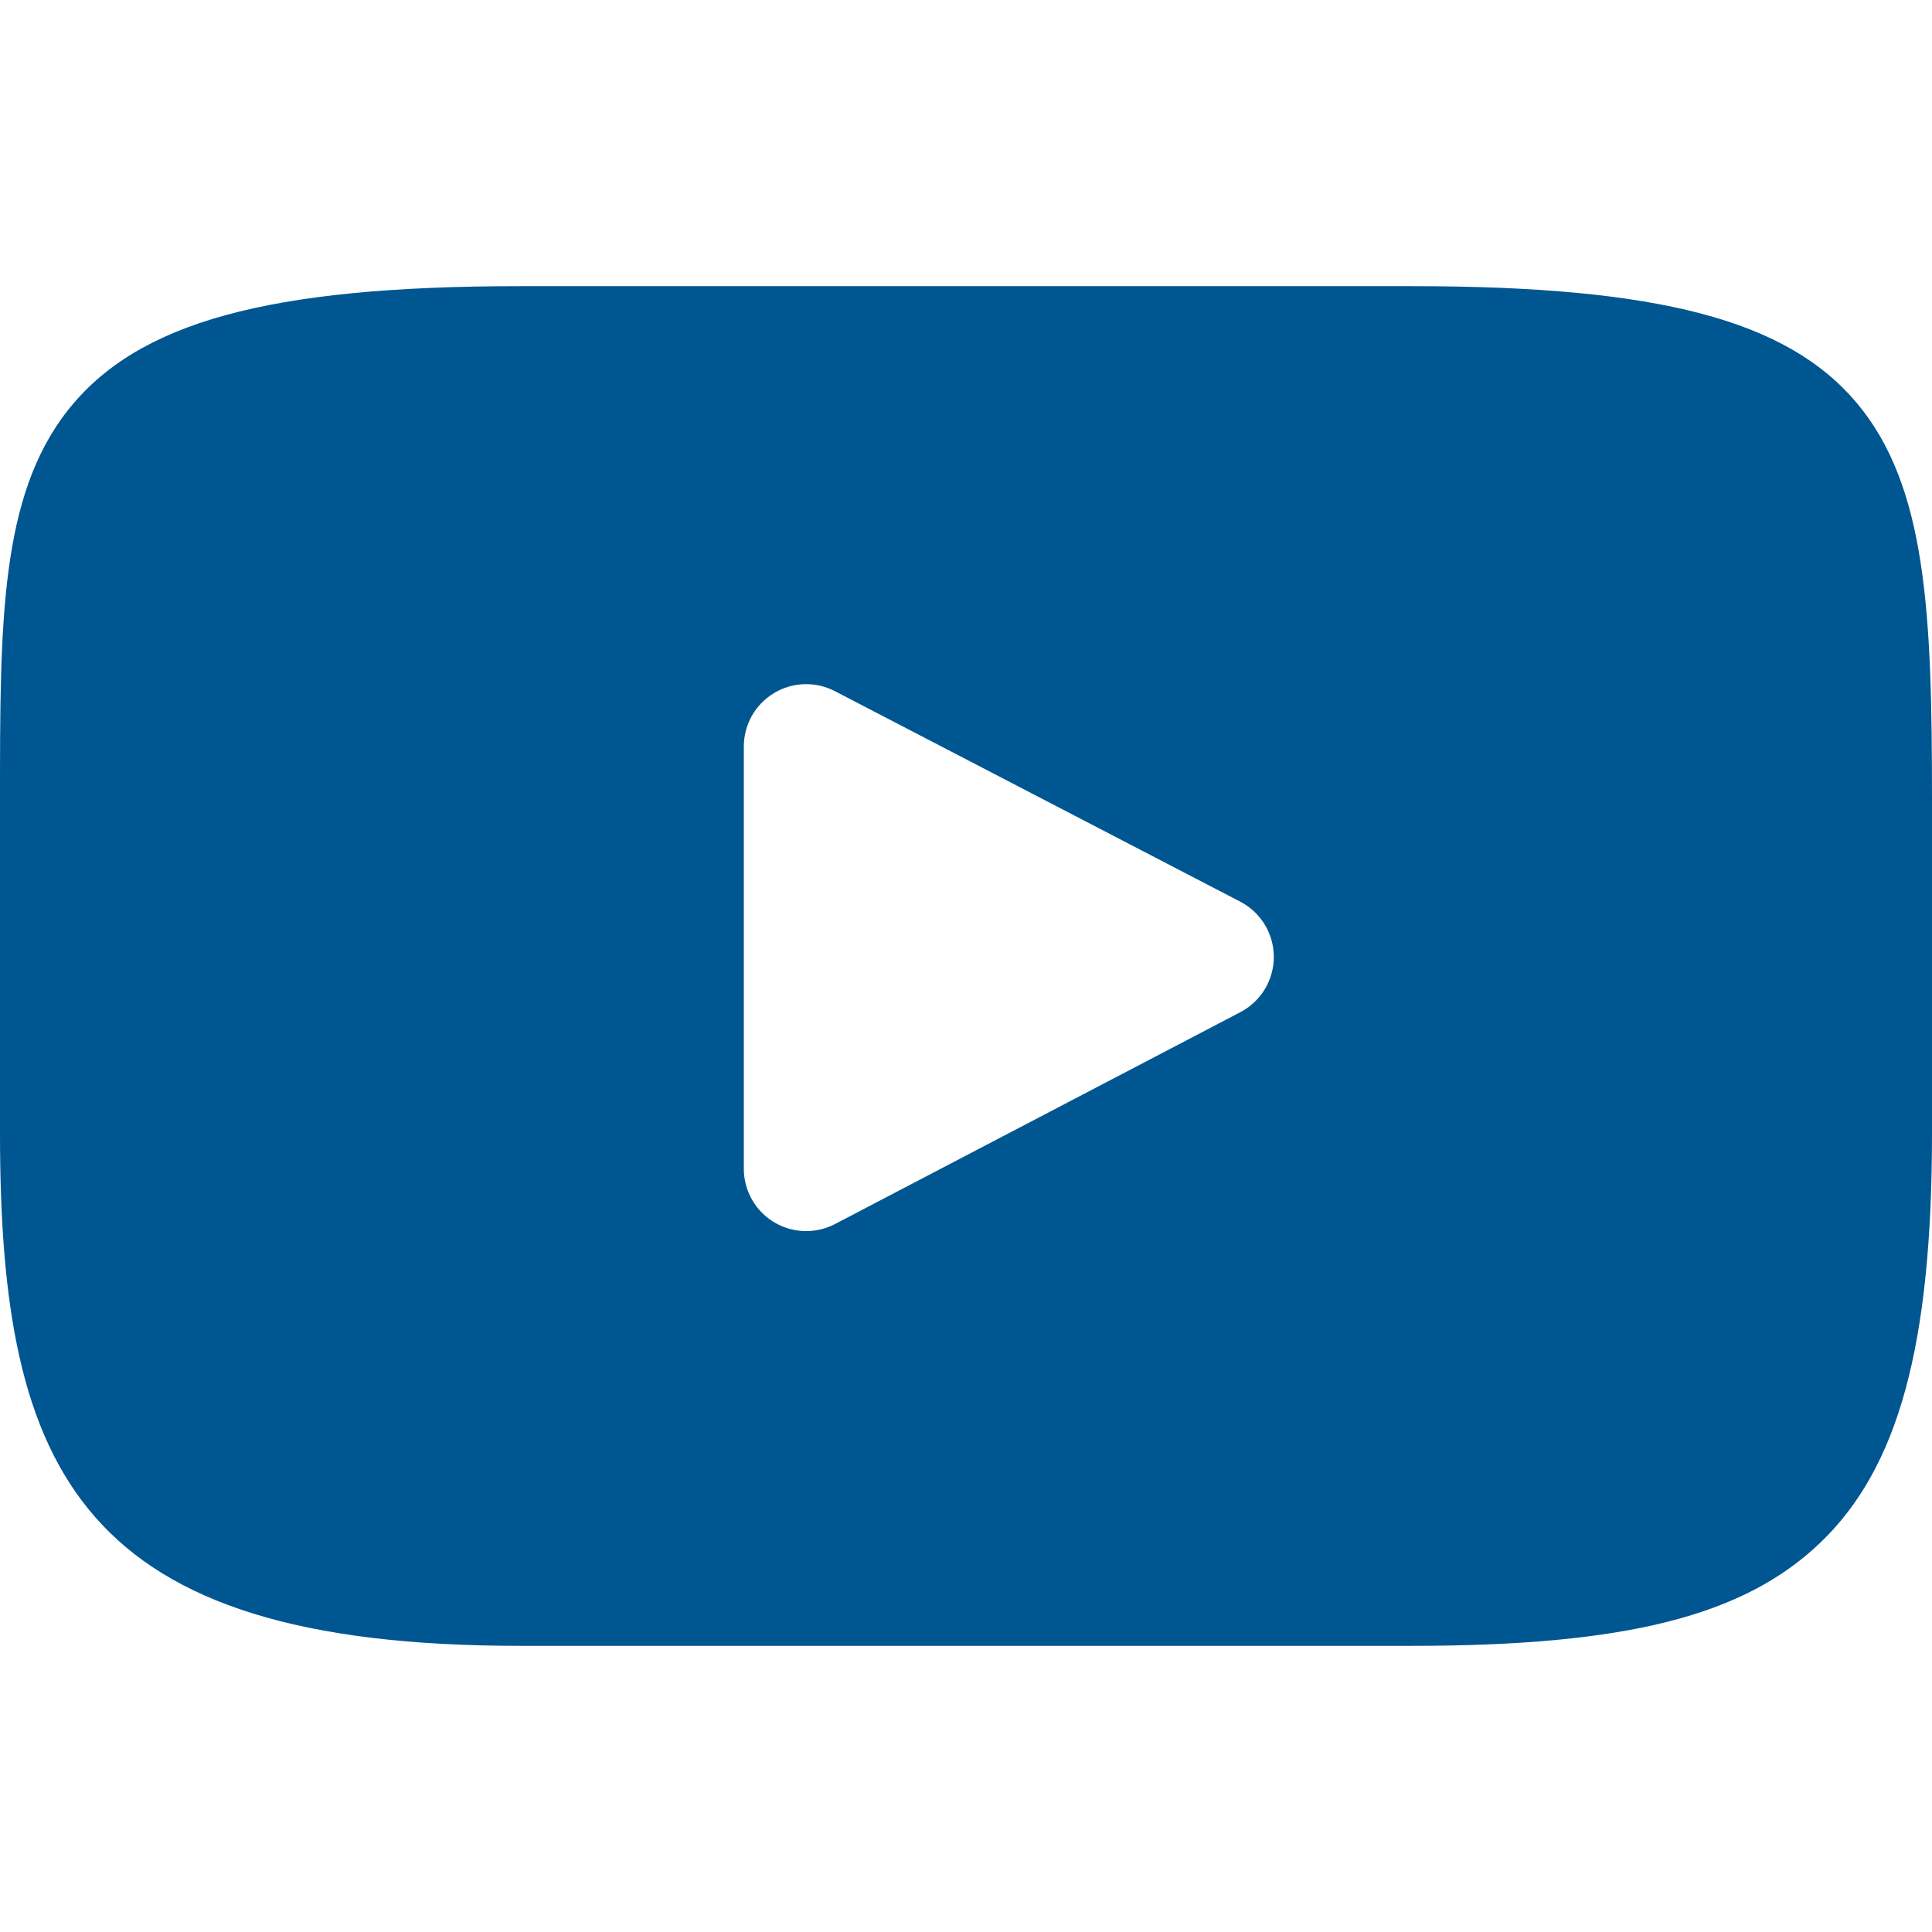
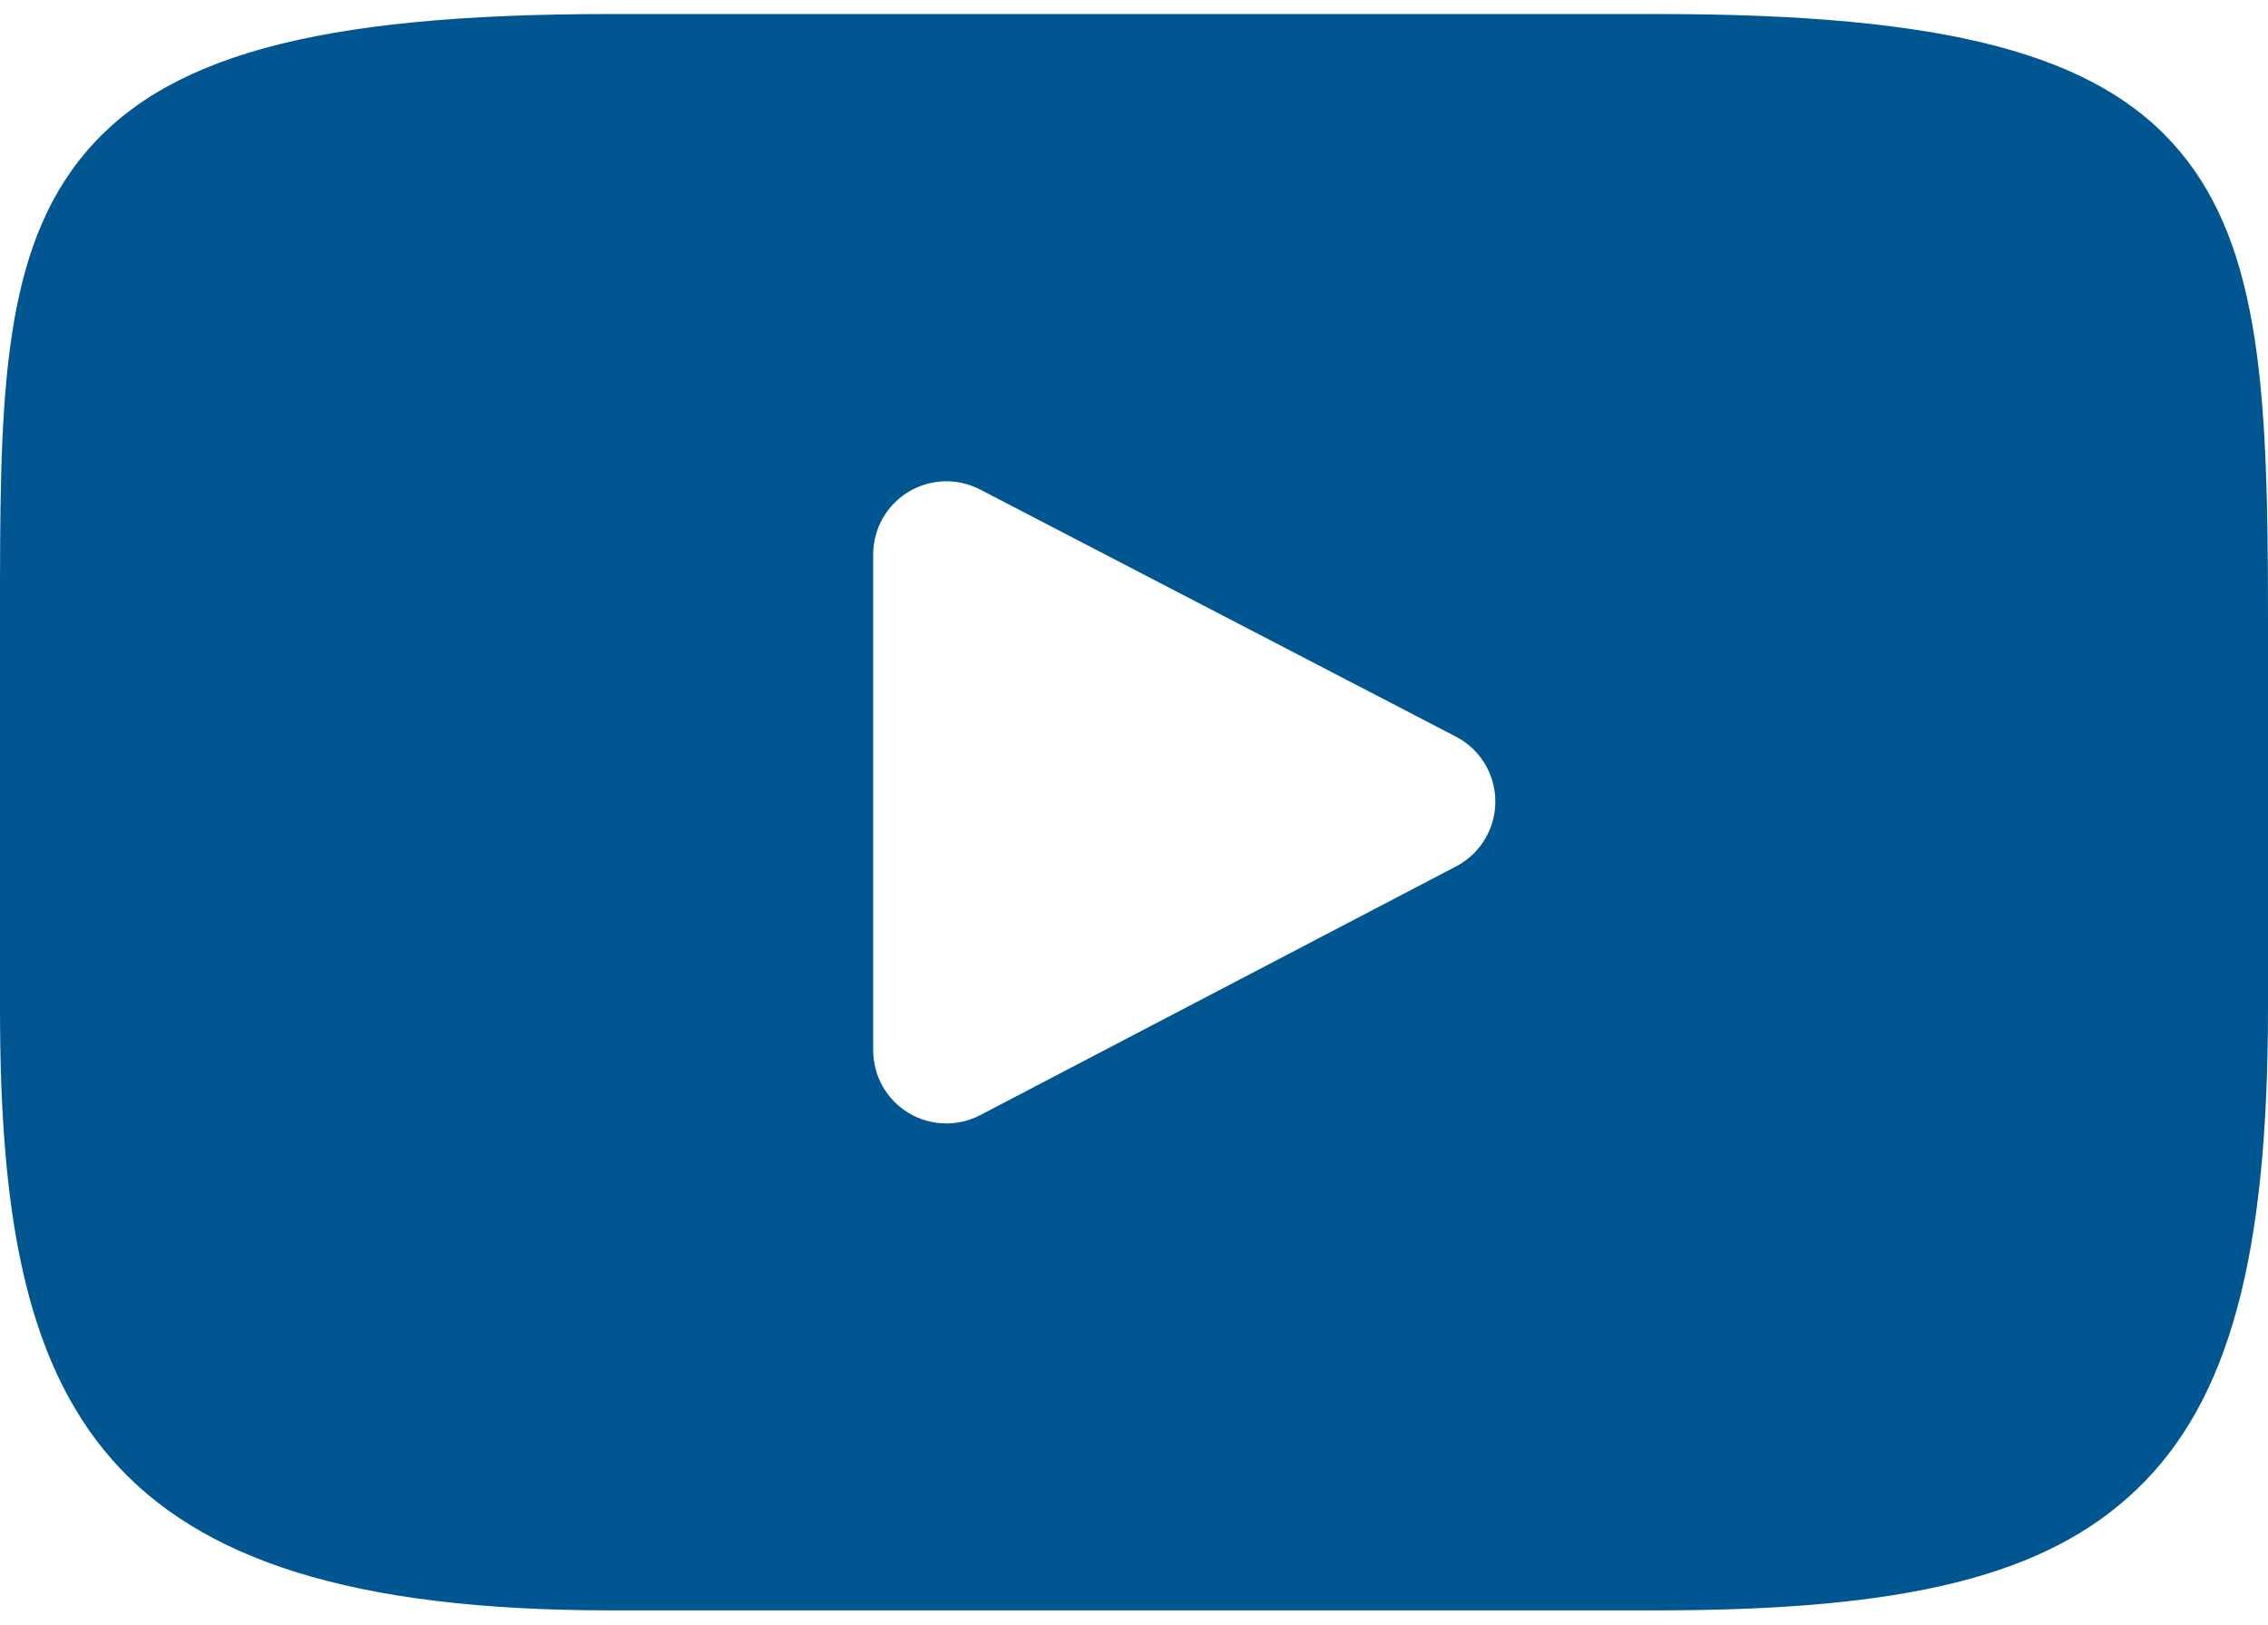
- <svg xmlns="http://www.w3.org/2000/svg" version="1.1" id="Layer_1" x="0px" y="0px" viewBox="0 0 310 310" style="enable-background:new 0 0 310 310;" xml:space="preserve" width="512px" height="512px">
-   <g id="XMLID_822_">
-     <path id="XMLID_823_" d="M297.917,64.645c-11.19-13.302-31.85-18.728-71.306-18.728H83.386c-40.359,0-61.369,5.776-72.517,19.938   C0,79.663,0,100.008,0,128.166v53.669c0,54.551,12.896,82.248,83.386,82.248h143.226c34.216,0,53.176-4.788,65.442-16.527   C304.633,235.518,310,215.863,310,181.835v-53.669C310,98.471,309.159,78.006,297.917,64.645z M199.021,162.41l-65.038,33.991   c-1.454,0.76-3.044,1.137-4.632,1.137c-1.798,0-3.592-0.484-5.181-1.446c-2.992-1.813-4.819-5.056-4.819-8.554v-67.764   c0-3.492,1.822-6.732,4.808-8.546c2.987-1.814,6.702-1.938,9.801-0.328l65.038,33.772c3.309,1.718,5.387,5.134,5.392,8.861   C204.394,157.263,202.325,160.684,199.021,162.41z" fill="#005691" />
+ <svg xmlns="http://www.w3.org/2000/svg" width="310" height="222">
+   <g>
+     <rect fill="none" id="canvas_background" height="224" width="312" y="-1" x="-1" />
  </g>
  <g>
- </g>
-   <g>
- </g>
-   <g>
- </g>
-   <g>
- </g>
-   <g>
- </g>
-   <g>
- </g>
-   <g>
- </g>
-   <g>
- </g>
-   <g>
- </g>
-   <g>
- </g>
-   <g>
- </g>
-   <g>
- </g>
-   <g>
- </g>
-   <g>
- </g>
-   <g>
- </g>
+     <g id="XMLID_822_">
+       <path fill="#005691" d="m297.917,20.645c-11.19,-13.302 -31.85,-18.728 -71.306,-18.728l-143.225,0c-40.359,0 -61.369,5.776 -72.517,19.938c-10.869,13.808 -10.869,34.153 -10.869,62.311l0,53.669c0,54.551 12.896,82.248 83.386,82.248l143.226,0c34.216,0 53.176,-4.788 65.442,-16.527c12.579,-12.038 17.946,-31.693 17.946,-65.721l0,-53.669c0,-29.695 -0.841,-50.16 -12.083,-63.521zm-98.896,97.765l-65.038,33.991c-1.454,0.76 -3.044,1.137 -4.632,1.137c-1.798,0 -3.592,-0.484 -5.181,-1.446c-2.992,-1.813 -4.819,-5.056 -4.819,-8.554l0,-67.764c0,-3.492 1.822,-6.732 4.808,-8.546c2.987,-1.814 6.702,-1.938 9.801,-0.328l65.038,33.772c3.309,1.718 5.387,5.134 5.392,8.861c0.004,3.73 -2.065,7.151 -5.369,8.877z" id="XMLID_823_" />
+     </g>
+     <g id="svg_1" />
+     <g id="svg_2" />
+     <g id="svg_3" />
+     <g id="svg_4" />
+     <g id="svg_5" />
+     <g id="svg_6" />
+     <g id="svg_7" />
+     <g id="svg_8" />
+     <g id="svg_9" />
+     <g id="svg_10" />
+     <g id="svg_11" />
+     <g id="svg_12" />
+     <g id="svg_13" />
+     <g id="svg_14" />
+     <g id="svg_15" />
+   </g>
</svg>
